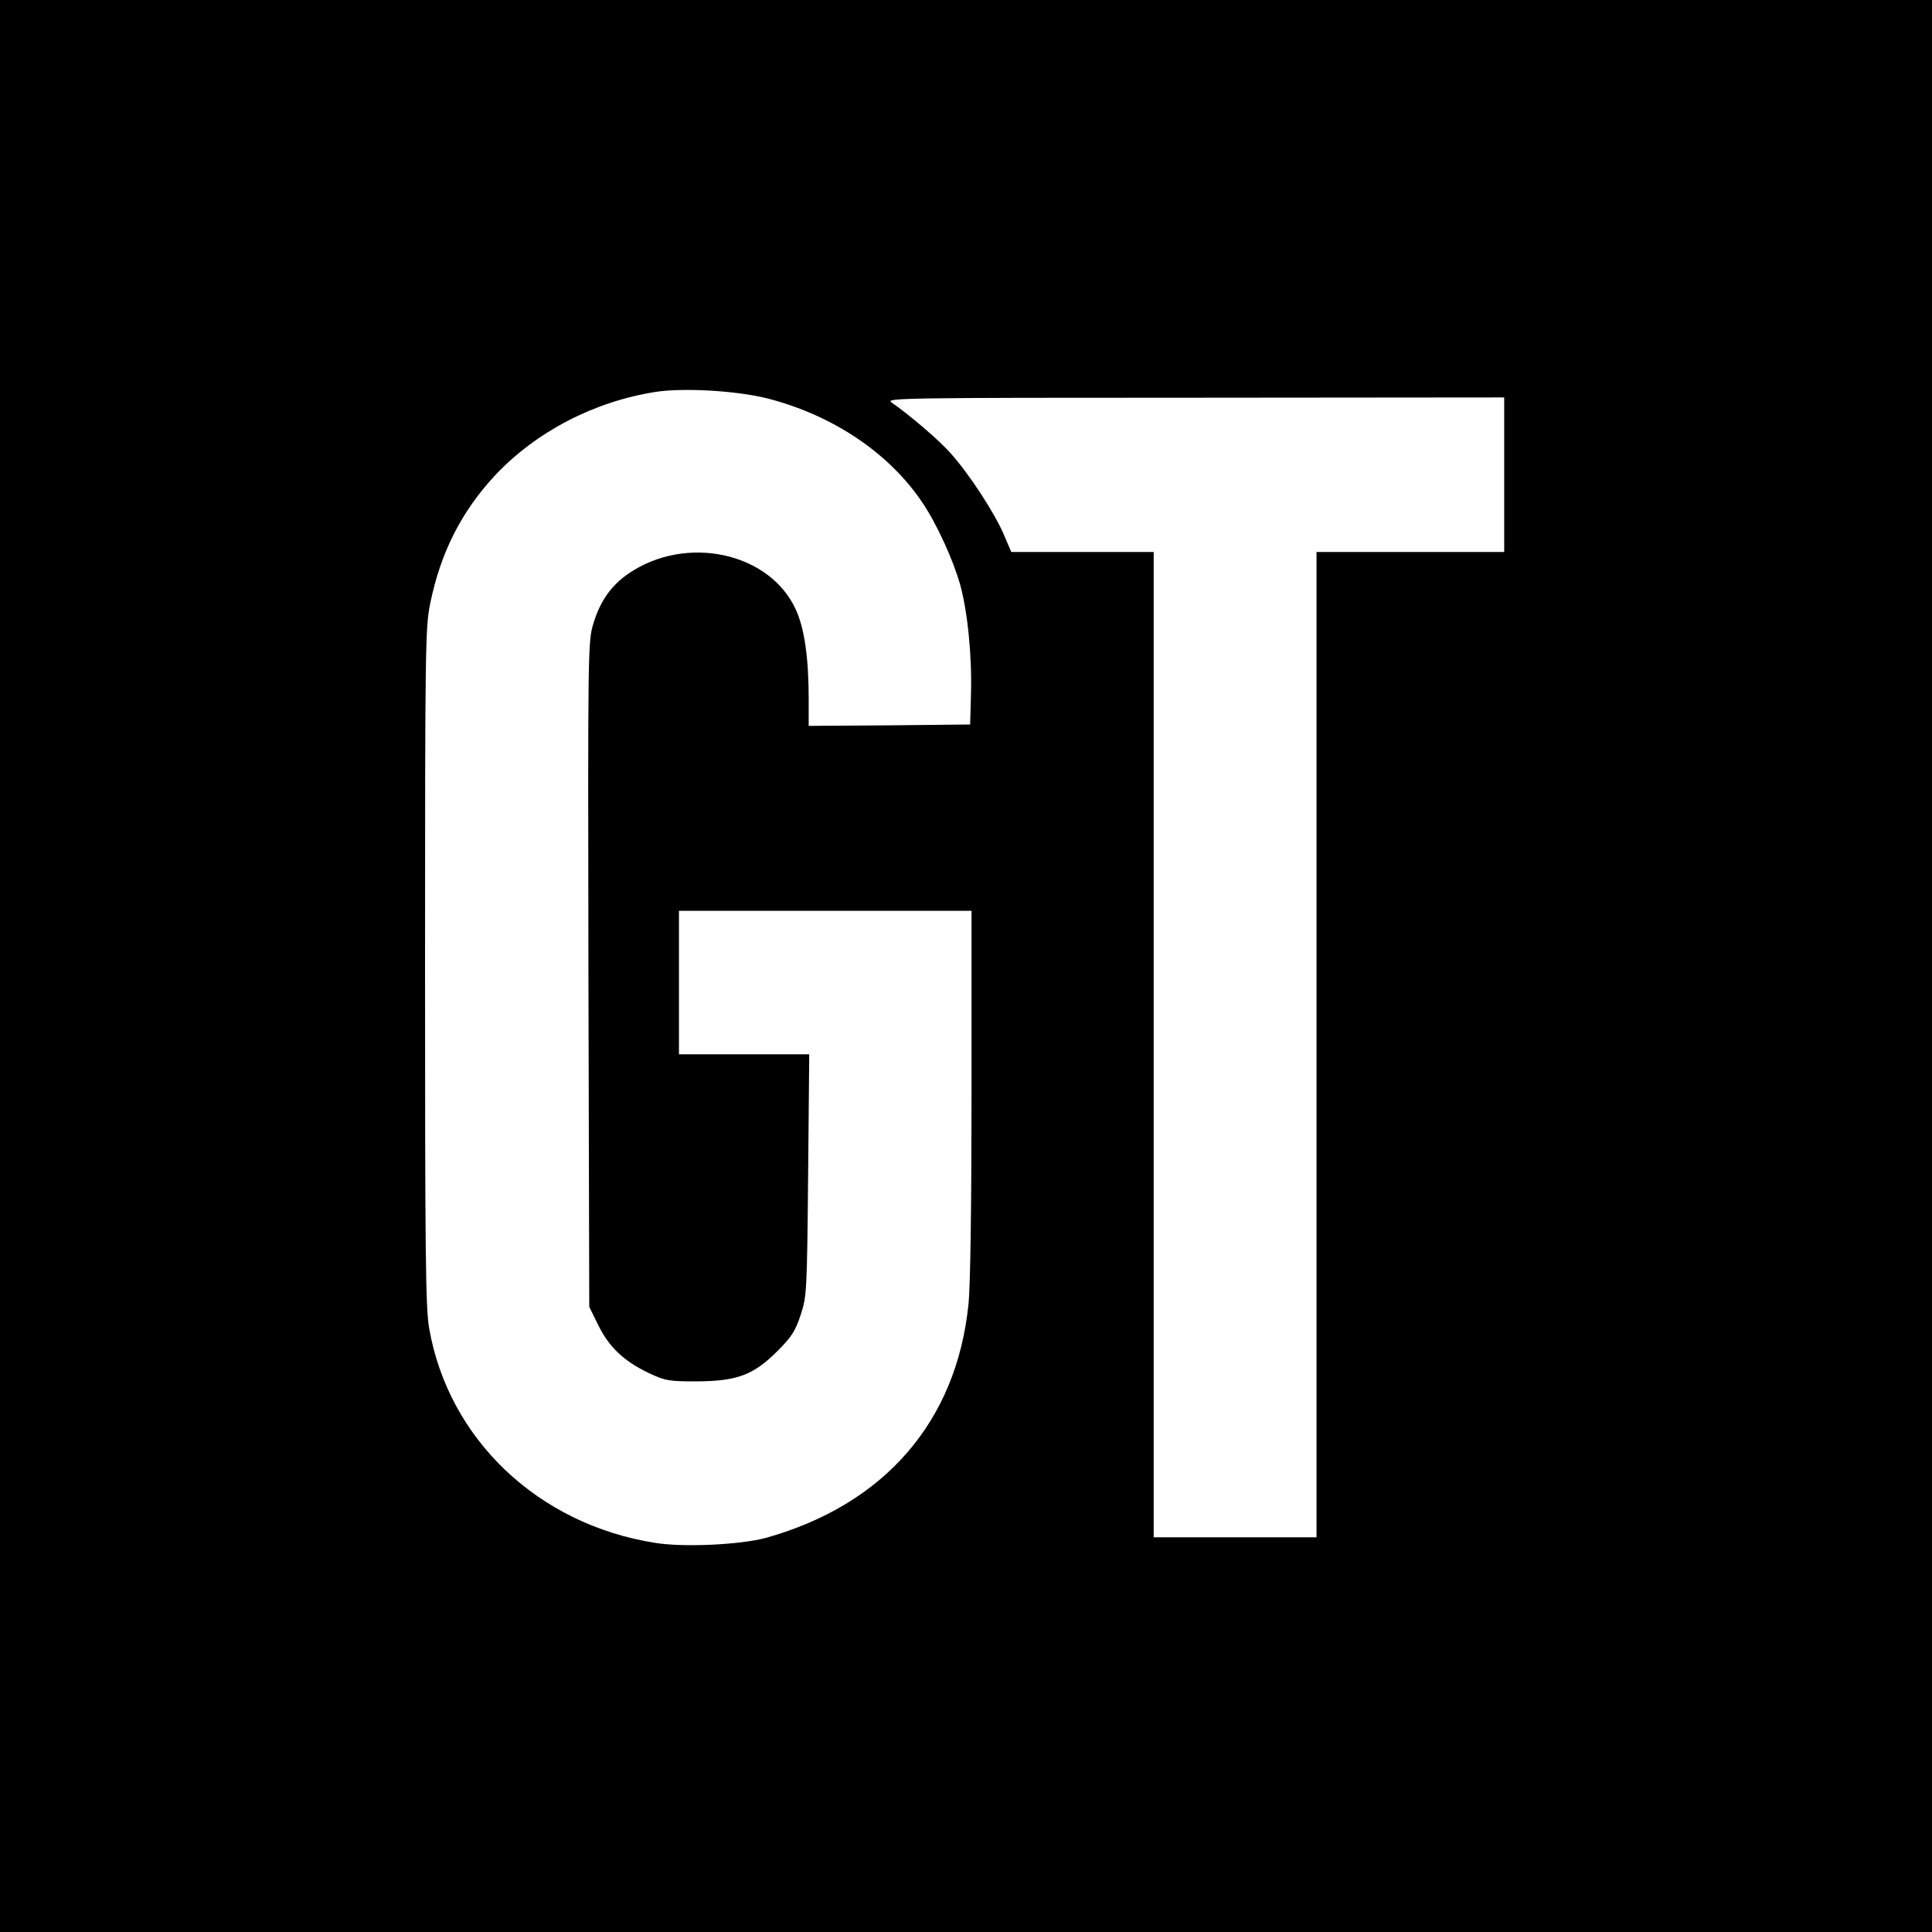
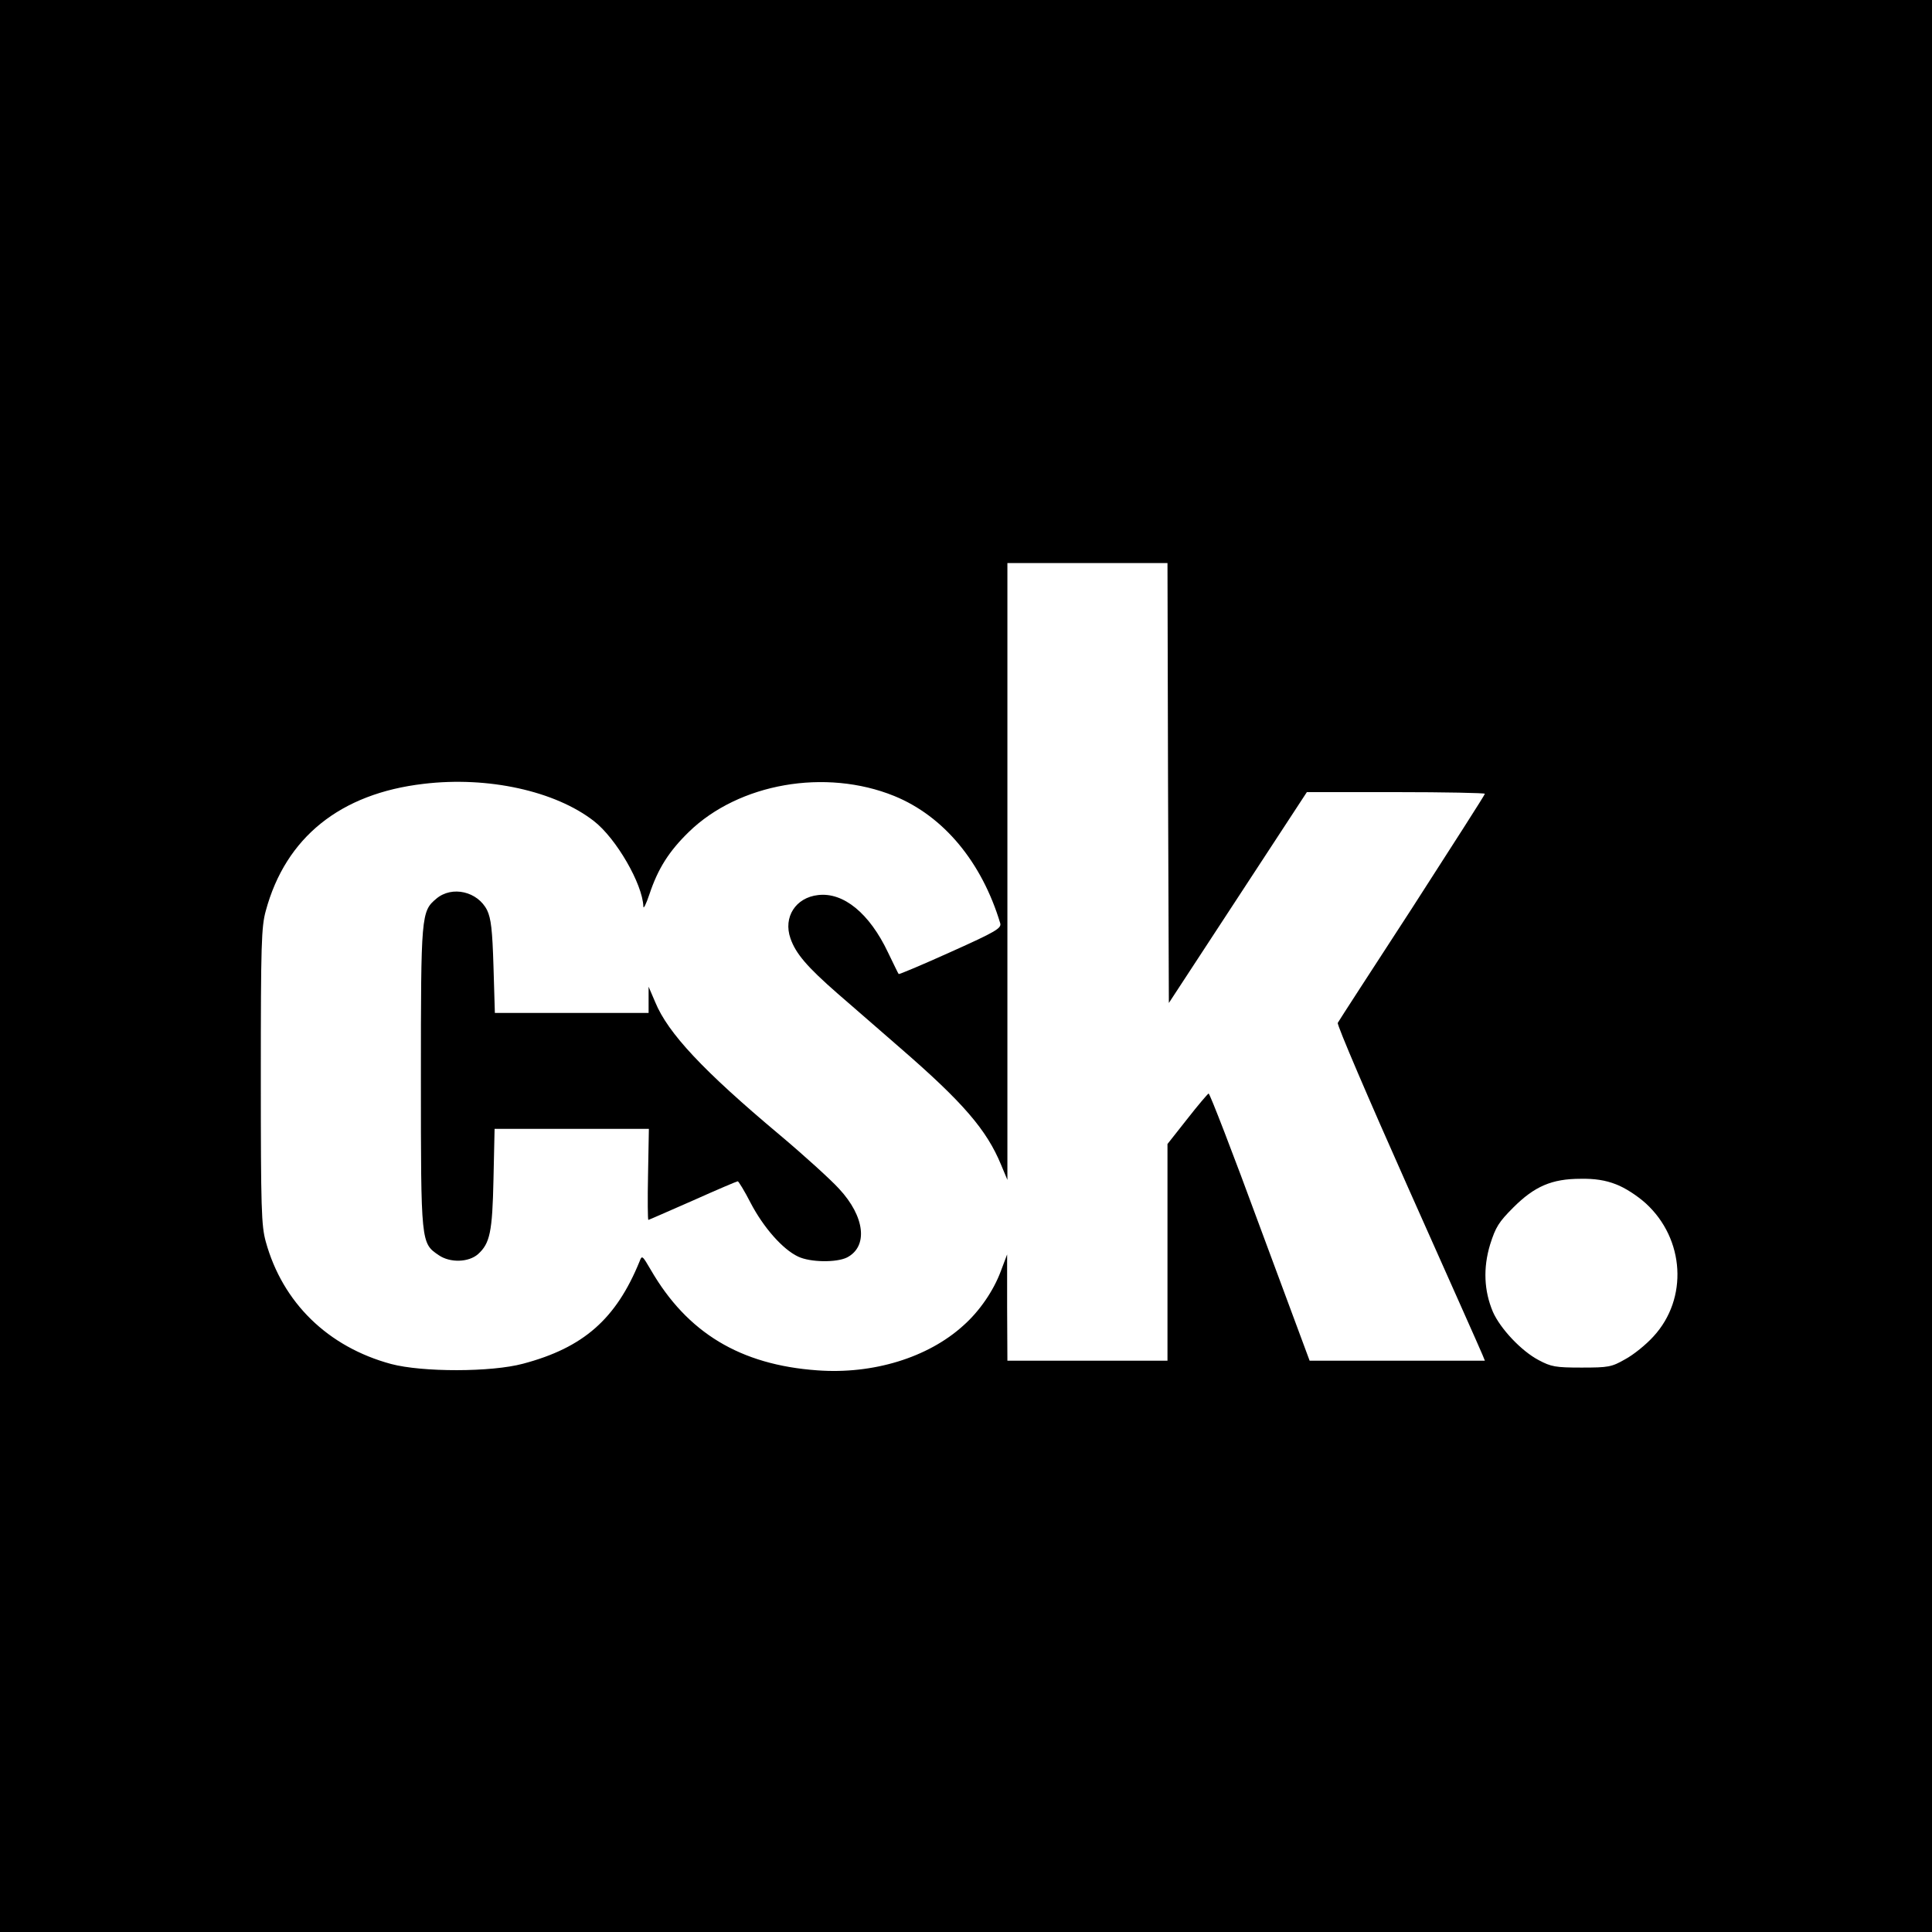
<svg xmlns="http://www.w3.org/2000/svg" version="1.0" width="700pt" height="700pt" viewBox="0 0 700 700" preserveAspectRatio="xMidYMid meet">
  <g transform="translate(0,700) scale(0.1,-0.1)" fill="#000000" stroke="none">
-     <path d="M0 3500 l0 -3500 3500 0 3500 0 0 3500 0 3500 -3500 0 -3500 0 0 -3500z m2782 2056 c237 -61 442 -199 562 -380 52 -78 110 -206 135 -295 27 -98 43 -259 39 -396 l-3 -110 -292 -3 -293 -2 0 97 c0 148 -15 255 -46 323 -94 209 -399 275 -608 131 -62 -43 -102 -100 -126 -180 -20 -65 -20 -92 -18 -1271 l3 -1205 33 -67 c39 -79 92 -129 181 -172 62 -29 73 -31 176 -31 146 1 205 23 292 110 51 51 65 73 84 131 22 67 23 83 27 507 l4 437 -236 0 -236 0 0 260 0 260 530 0 530 0 0 -658 c0 -405 -4 -701 -11 -767 -43 -426 -305 -727 -734 -847 -93 -25 -299 -35 -402 -18 -424 67 -748 376 -818 777 -13 73 -15 266 -15 1312 0 1157 1 1231 19 1316 38 185 114 333 235 463 150 159 359 267 581 302 103 16 298 4 407 -24z m2668 -276 l0 -280 -340 0 -340 0 0 -1785 0 -1785 -295 0 -295 0 0 1785 0 1785 -258 0 -258 0 -29 68 c-34 77 -123 214 -190 289 -41 47 -150 140 -215 185 -24 16 39 17 1098 17 l1122 1 0 -280z" />
+     <path d="M0 3500 l0 -3500 3500 0 3500 0 0 3500 0 3500 -3500 0 -3500 0 0 -3500z m4232 663 l3 -797 250 382 250 382 322 0 c178 0 323 -3 323 -6 0 -4 -119 -189 -263 -413 -145 -223 -267 -411 -270 -417 -4 -6 111 -274 254 -595 143 -321 265 -594 270 -607 l9 -22 -318 0 -317 0 -180 485 c-98 267 -182 484 -186 483 -4 -2 -39 -43 -78 -93 l-71 -90 0 -392 0 -393 -290 0 -290 0 -1 193 0 192 -23 -61 c-26 -70 -77 -145 -136 -197 -128 -116 -327 -177 -529 -162 -279 20 -471 136 -603 364 -31 53 -32 54 -41 30 -85 -208 -203 -312 -422 -370 -115 -31 -365 -31 -478 -1 -229 62 -393 222 -454 443 -16 58 -18 117 -18 599 0 480 2 542 18 600 72 266 270 425 572 460 233 28 477 -26 617 -135 81 -63 176 -228 179 -309 0 -12 10 8 22 44 31 93 71 156 143 226 181 176 495 231 744 130 179 -73 317 -239 384 -461 5 -18 -14 -30 -179 -104 -102 -46 -187 -82 -189 -80 -2 2 -19 38 -39 79 -67 141 -161 218 -253 207 -81 -9 -127 -80 -100 -157 19 -55 60 -103 171 -200 54 -47 157 -136 229 -199 226 -196 311 -295 363 -421 l23 -55 0 1118 0 1117 290 0 290 0 2 -797z m1623 -1454 c32 -12 77 -41 108 -69 141 -129 154 -345 28 -482 -27 -30 -73 -67 -103 -83 -49 -28 -60 -30 -158 -30 -94 0 -110 3 -155 27 -63 33 -139 114 -166 175 -32 76 -36 158 -10 244 20 63 31 81 84 134 77 77 140 104 244 104 50 1 90 -5 128 -20z" />
+     <path d="M1581 3744 c-55 -46 -56 -59 -56 -649 0 -601 0 -599 65 -643 41 -28 108 -26 142 4 43 39 52 79 56 272 l4 182 280 0 279 0 -3 -165 c-2 -91 -1 -165 1 -165 2 0 74 32 161 70 87 39 160 70 163 70 3 0 25 -36 47 -79 46 -88 116 -168 172 -194 44 -21 139 -22 177 -3 77 40 65 148 -29 249 -30 33 -127 121 -215 195 -278 233 -405 369 -451 481 l-24 56 0 -47 0 -48 -279 0 -278 0 -5 168 c-4 134 -9 174 -23 204 -34 68 -127 90 -184 42z" />
  </g>
</svg>
